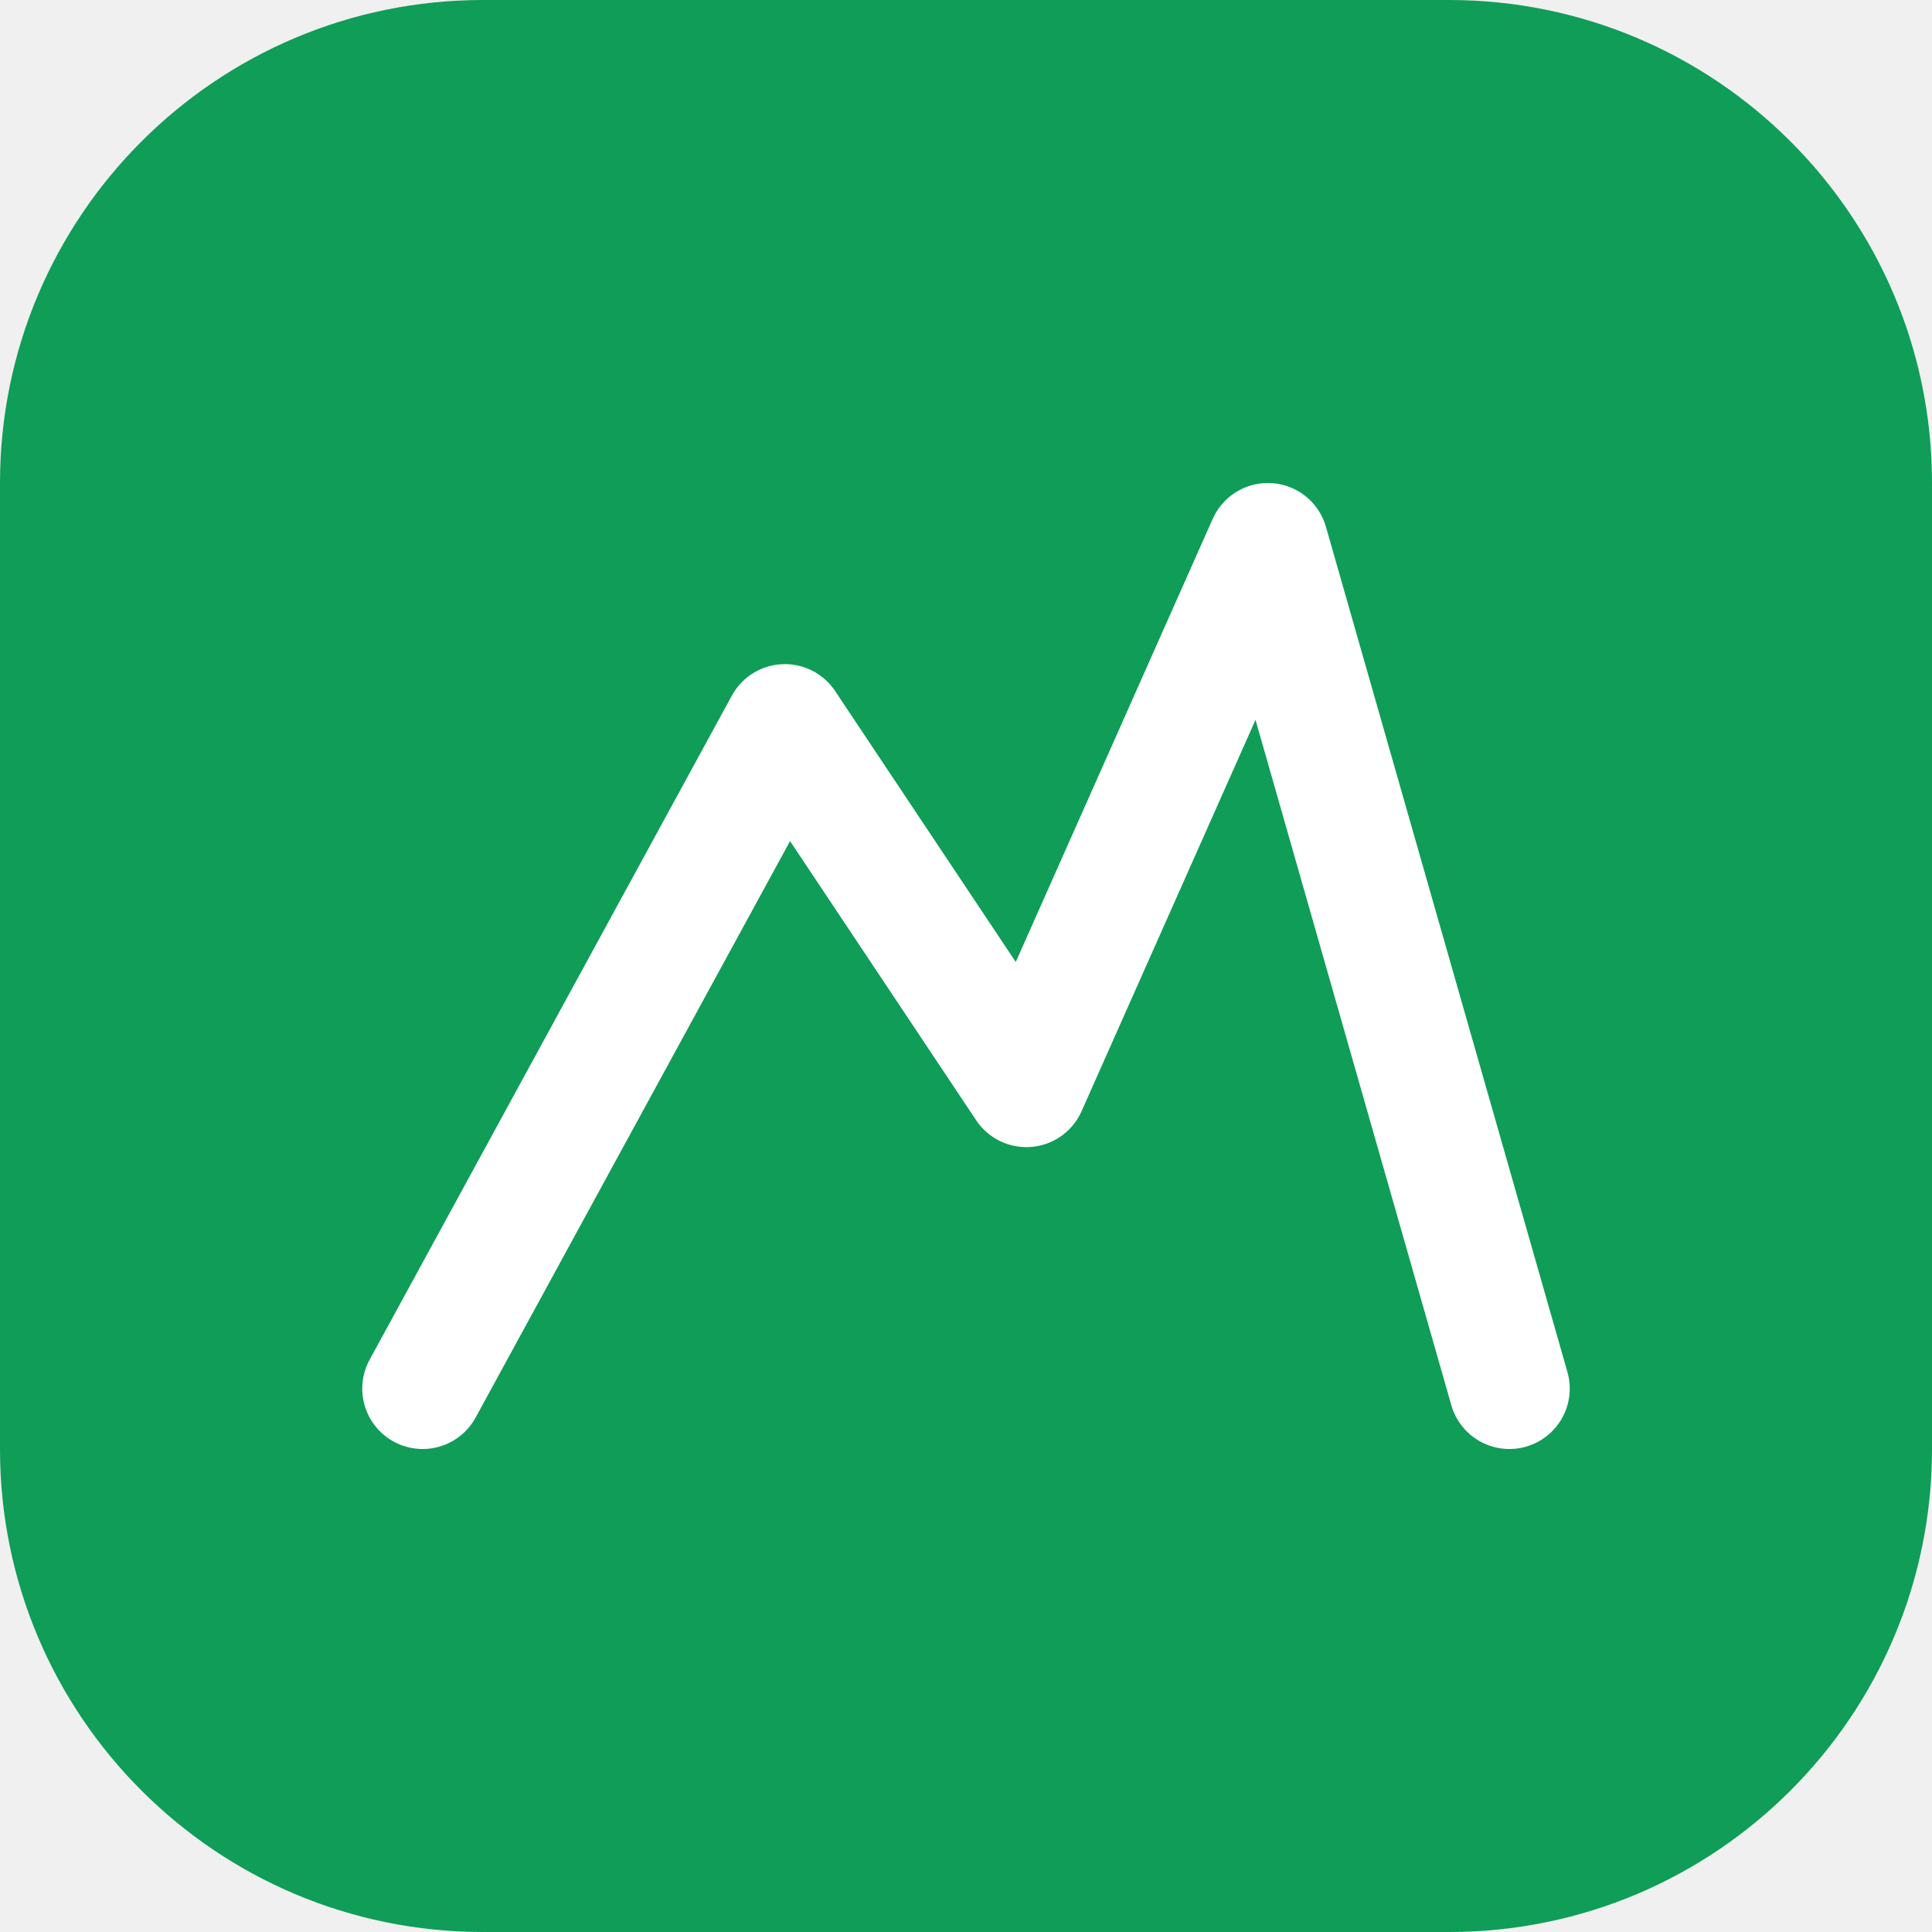
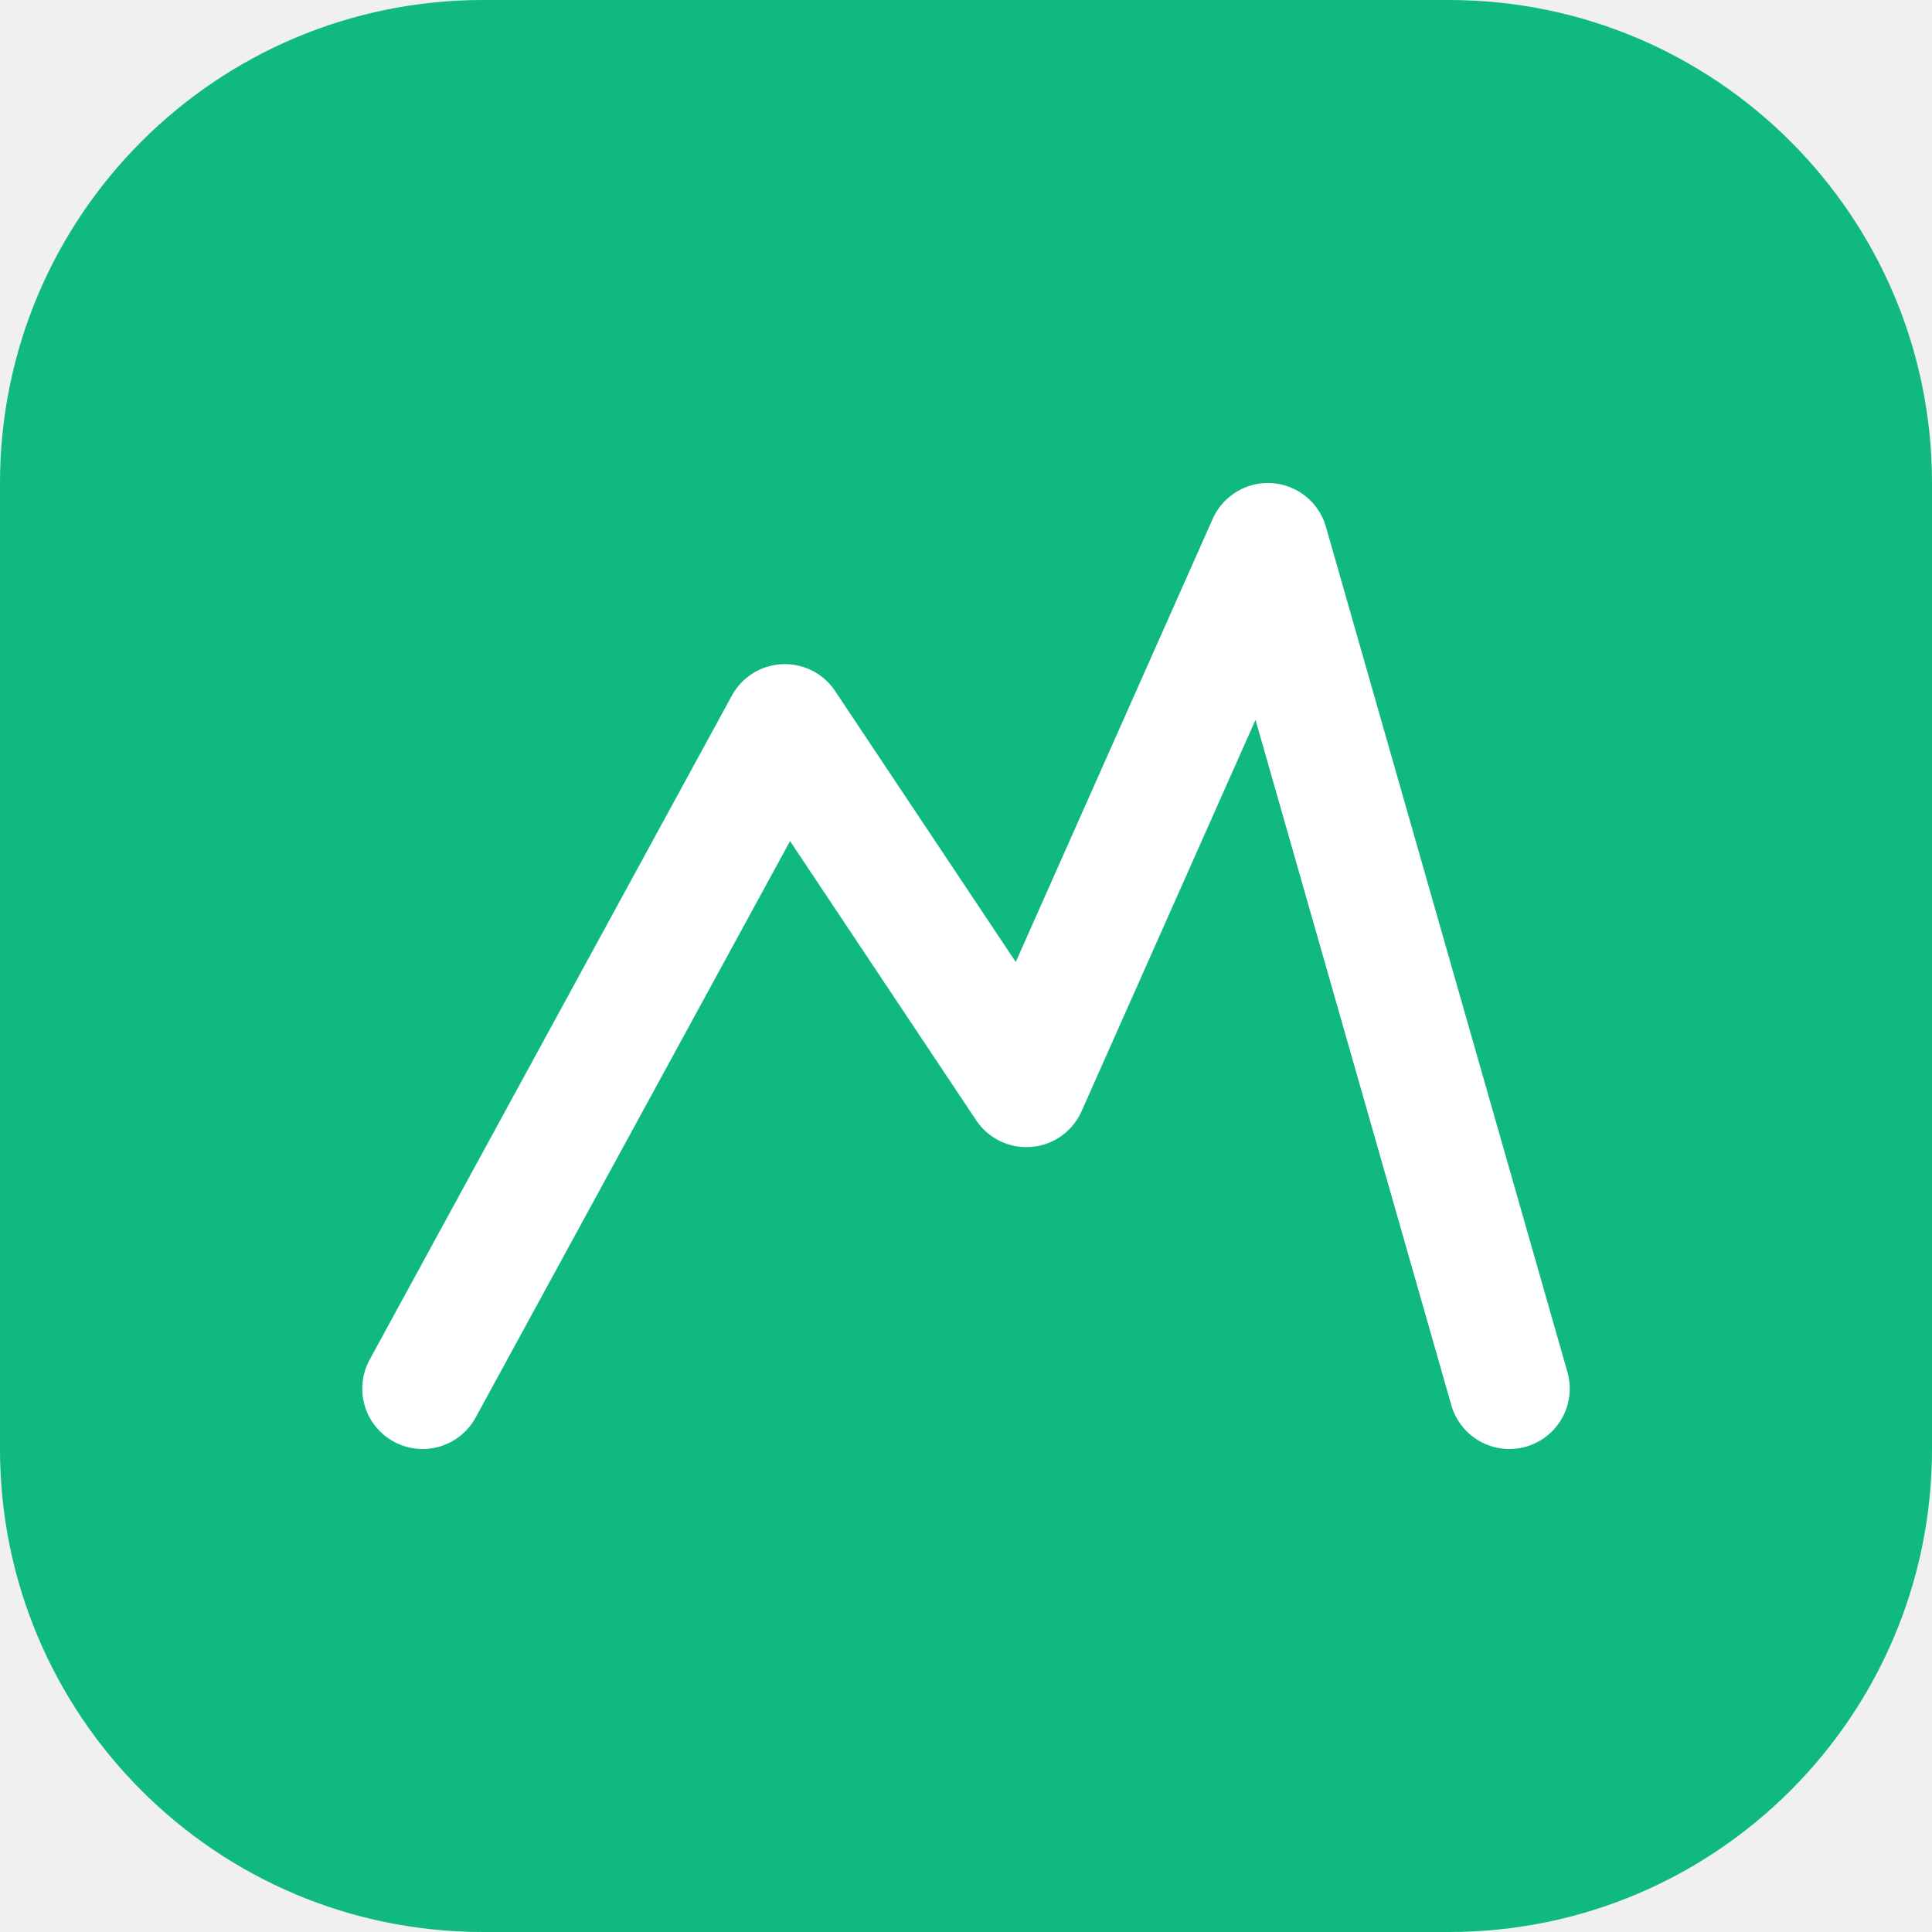
- <svg xmlns="http://www.w3.org/2000/svg" width="32" height="32" viewBox="0 0 32 32" fill="none">
-   <rect width="32" height="32" rx="8" fill="#0f9d58" />
+ <svg xmlns="http://www.w3.org/2000/svg" viewBox="0 0 32 32" fill="none">
+   <rect width="32" height="32" rx="8" fill="#10b981" />
  <path d="M7 23L13 12L17 18L21 9L25 23" stroke="white" stroke-width="2" stroke-linecap="round" stroke-linejoin="round" />
</svg>
